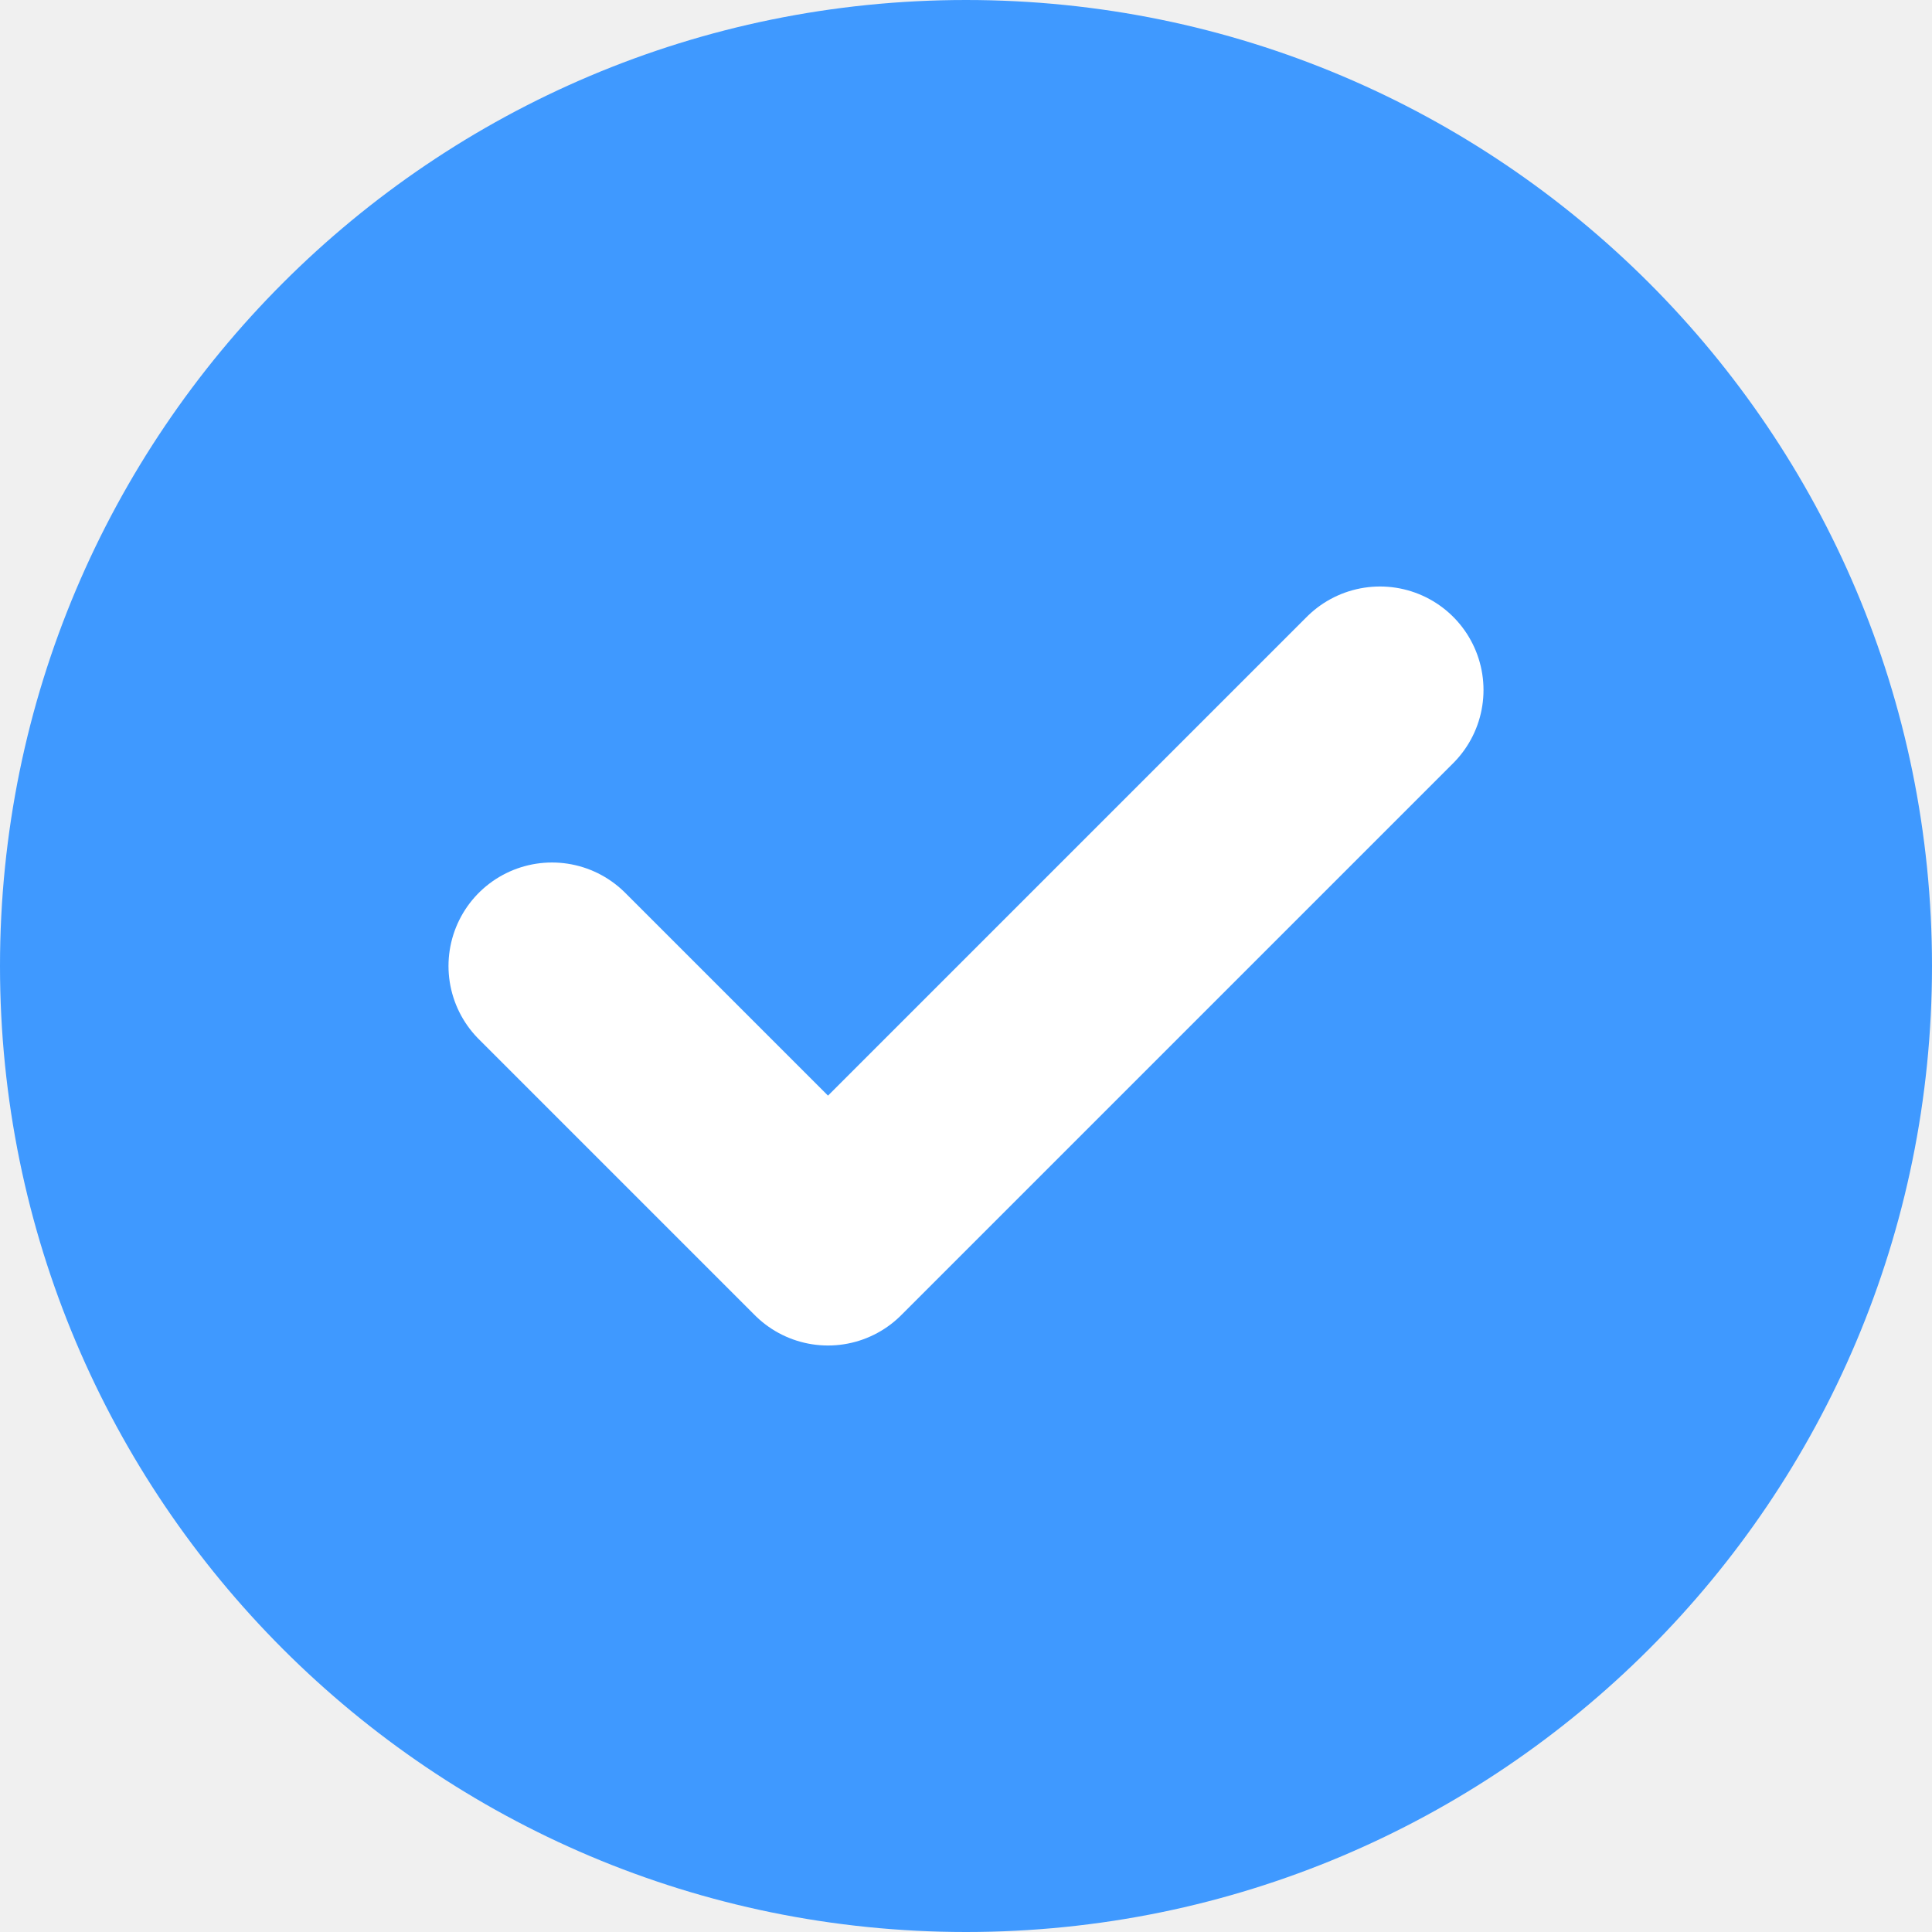
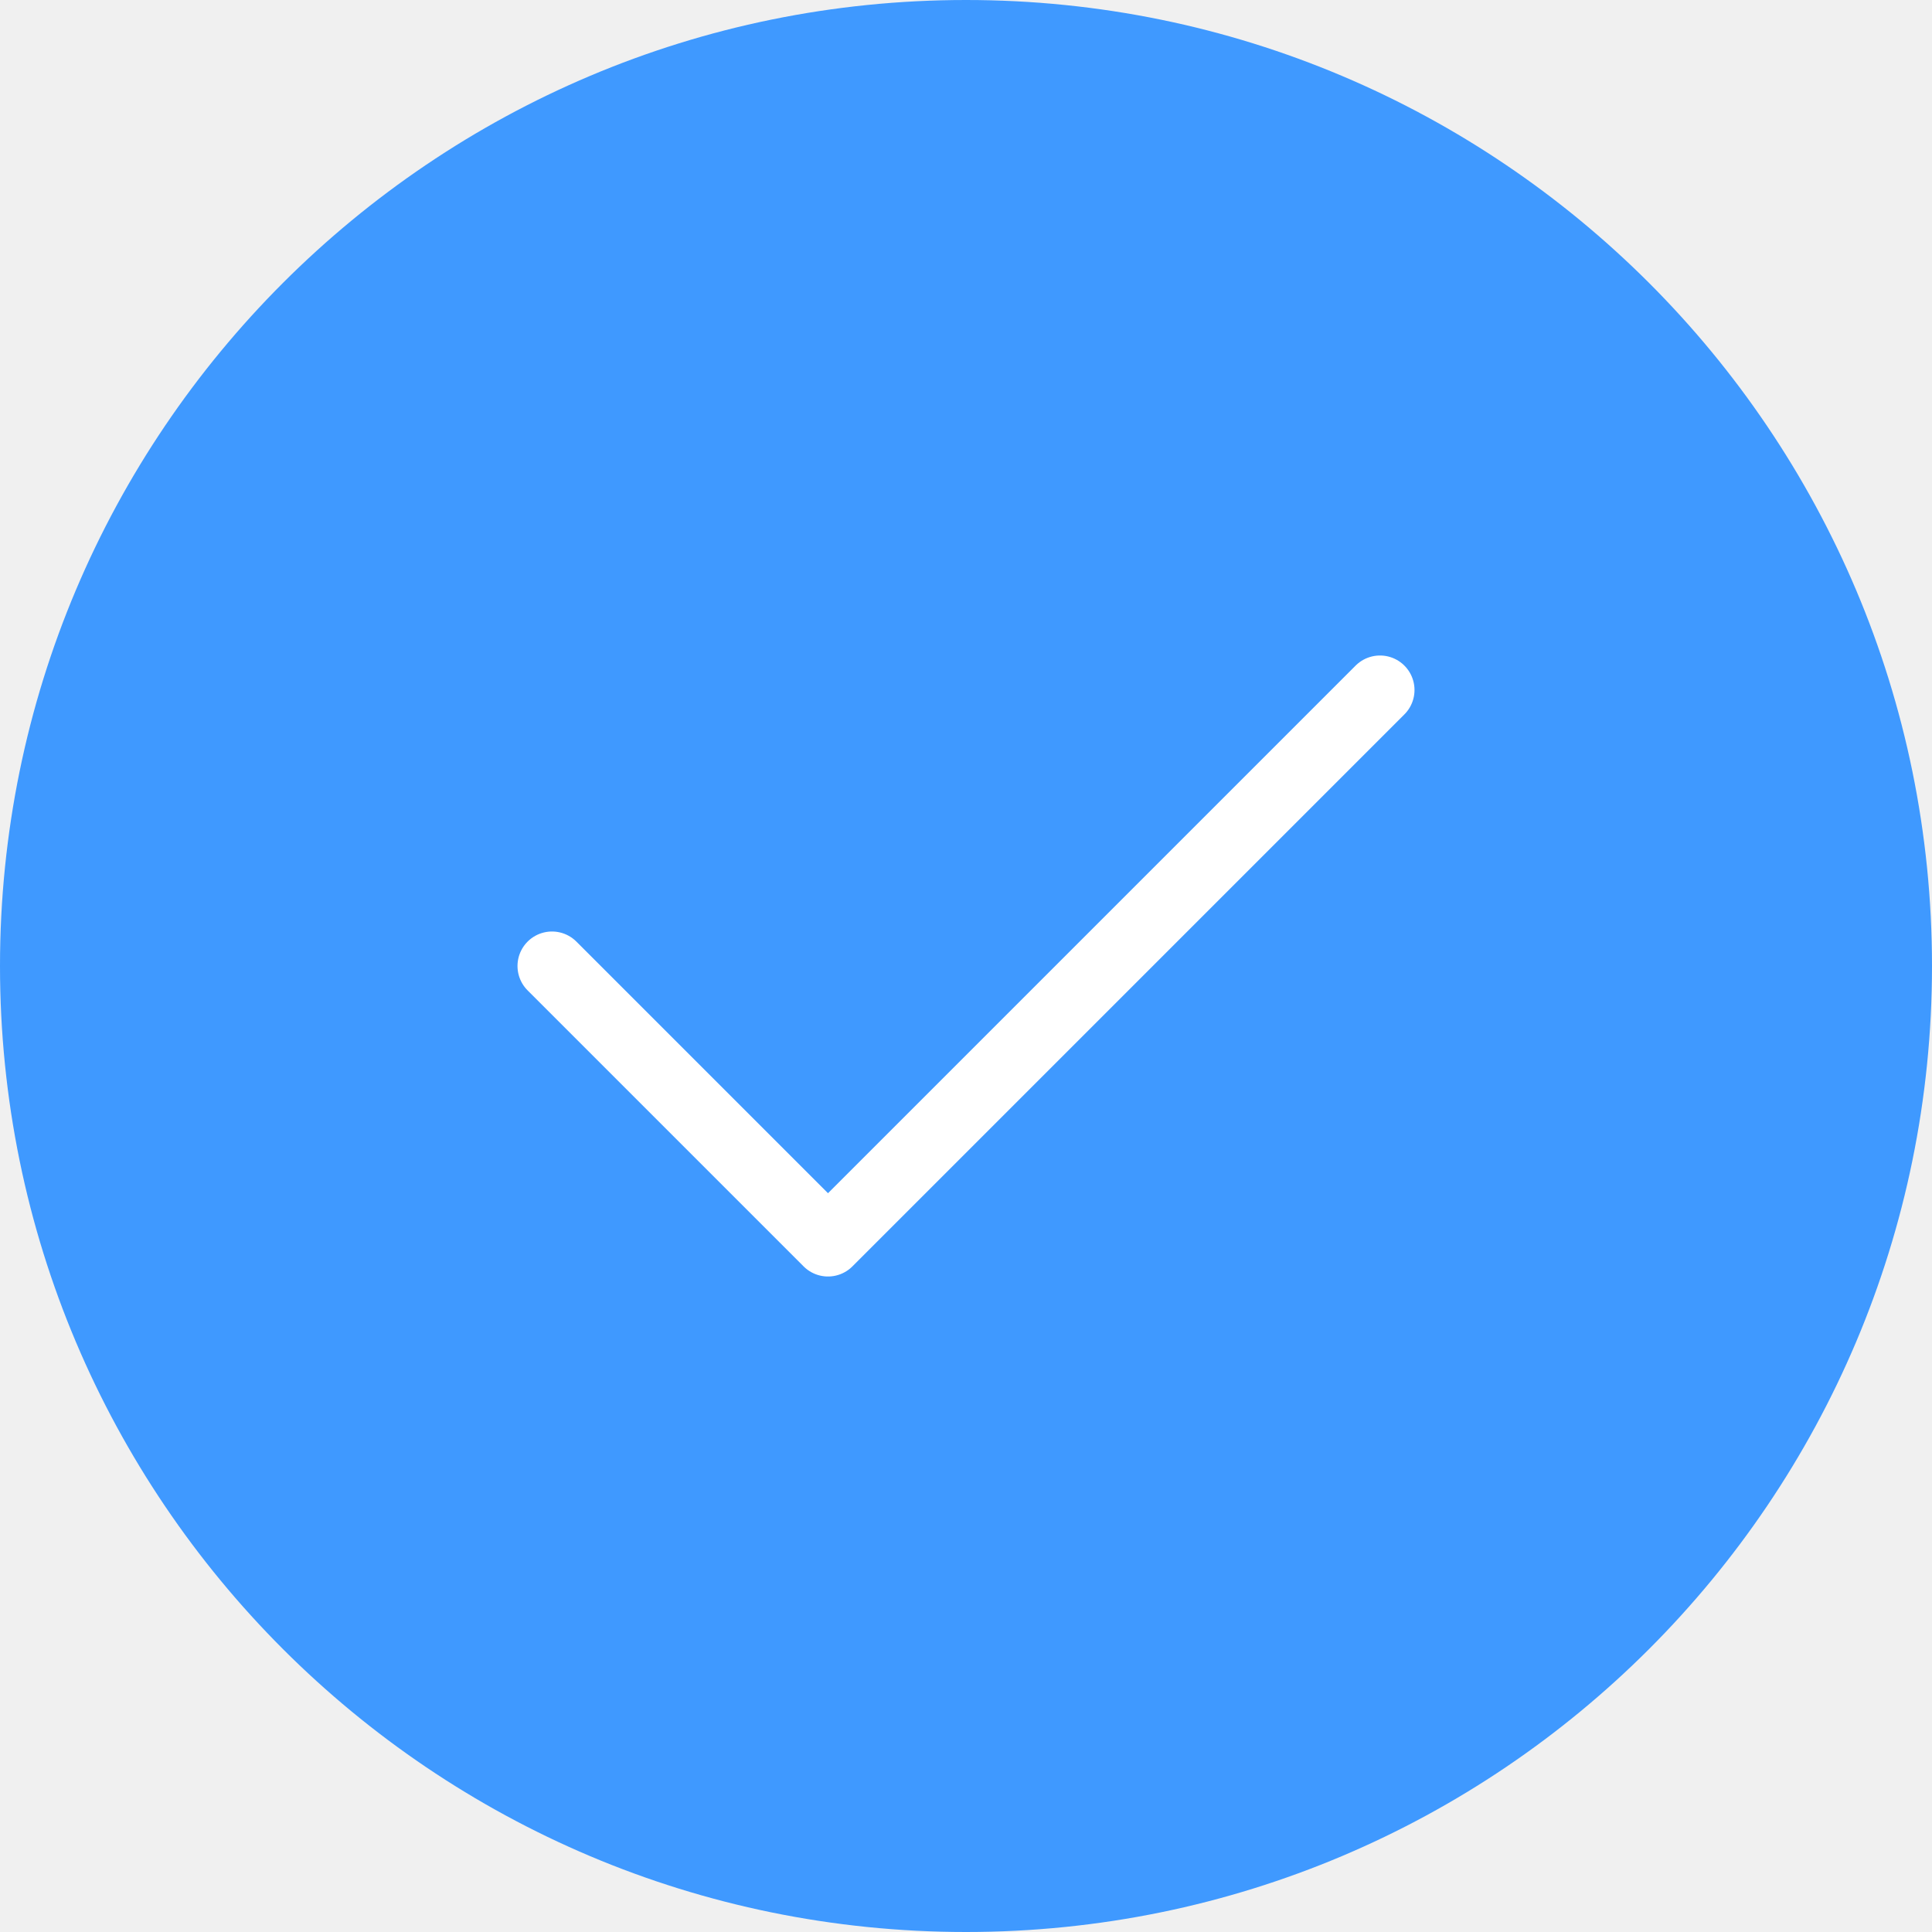
<svg xmlns="http://www.w3.org/2000/svg" width="28" height="28" viewBox="0 0 28 28" fill="none">
  <circle cx="14" cy="14" r="14" fill="#3F99FF" />
-   <path d="M8 14L12 18L20 10" stroke="white" stroke-width="3" stroke-linecap="round" stroke-linejoin="round" />
+   <path d="M8 14L12 18L20 10" stroke="white" strokeWidth="3" stroke-linecap="round" stroke-linejoin="round" />
</svg>
